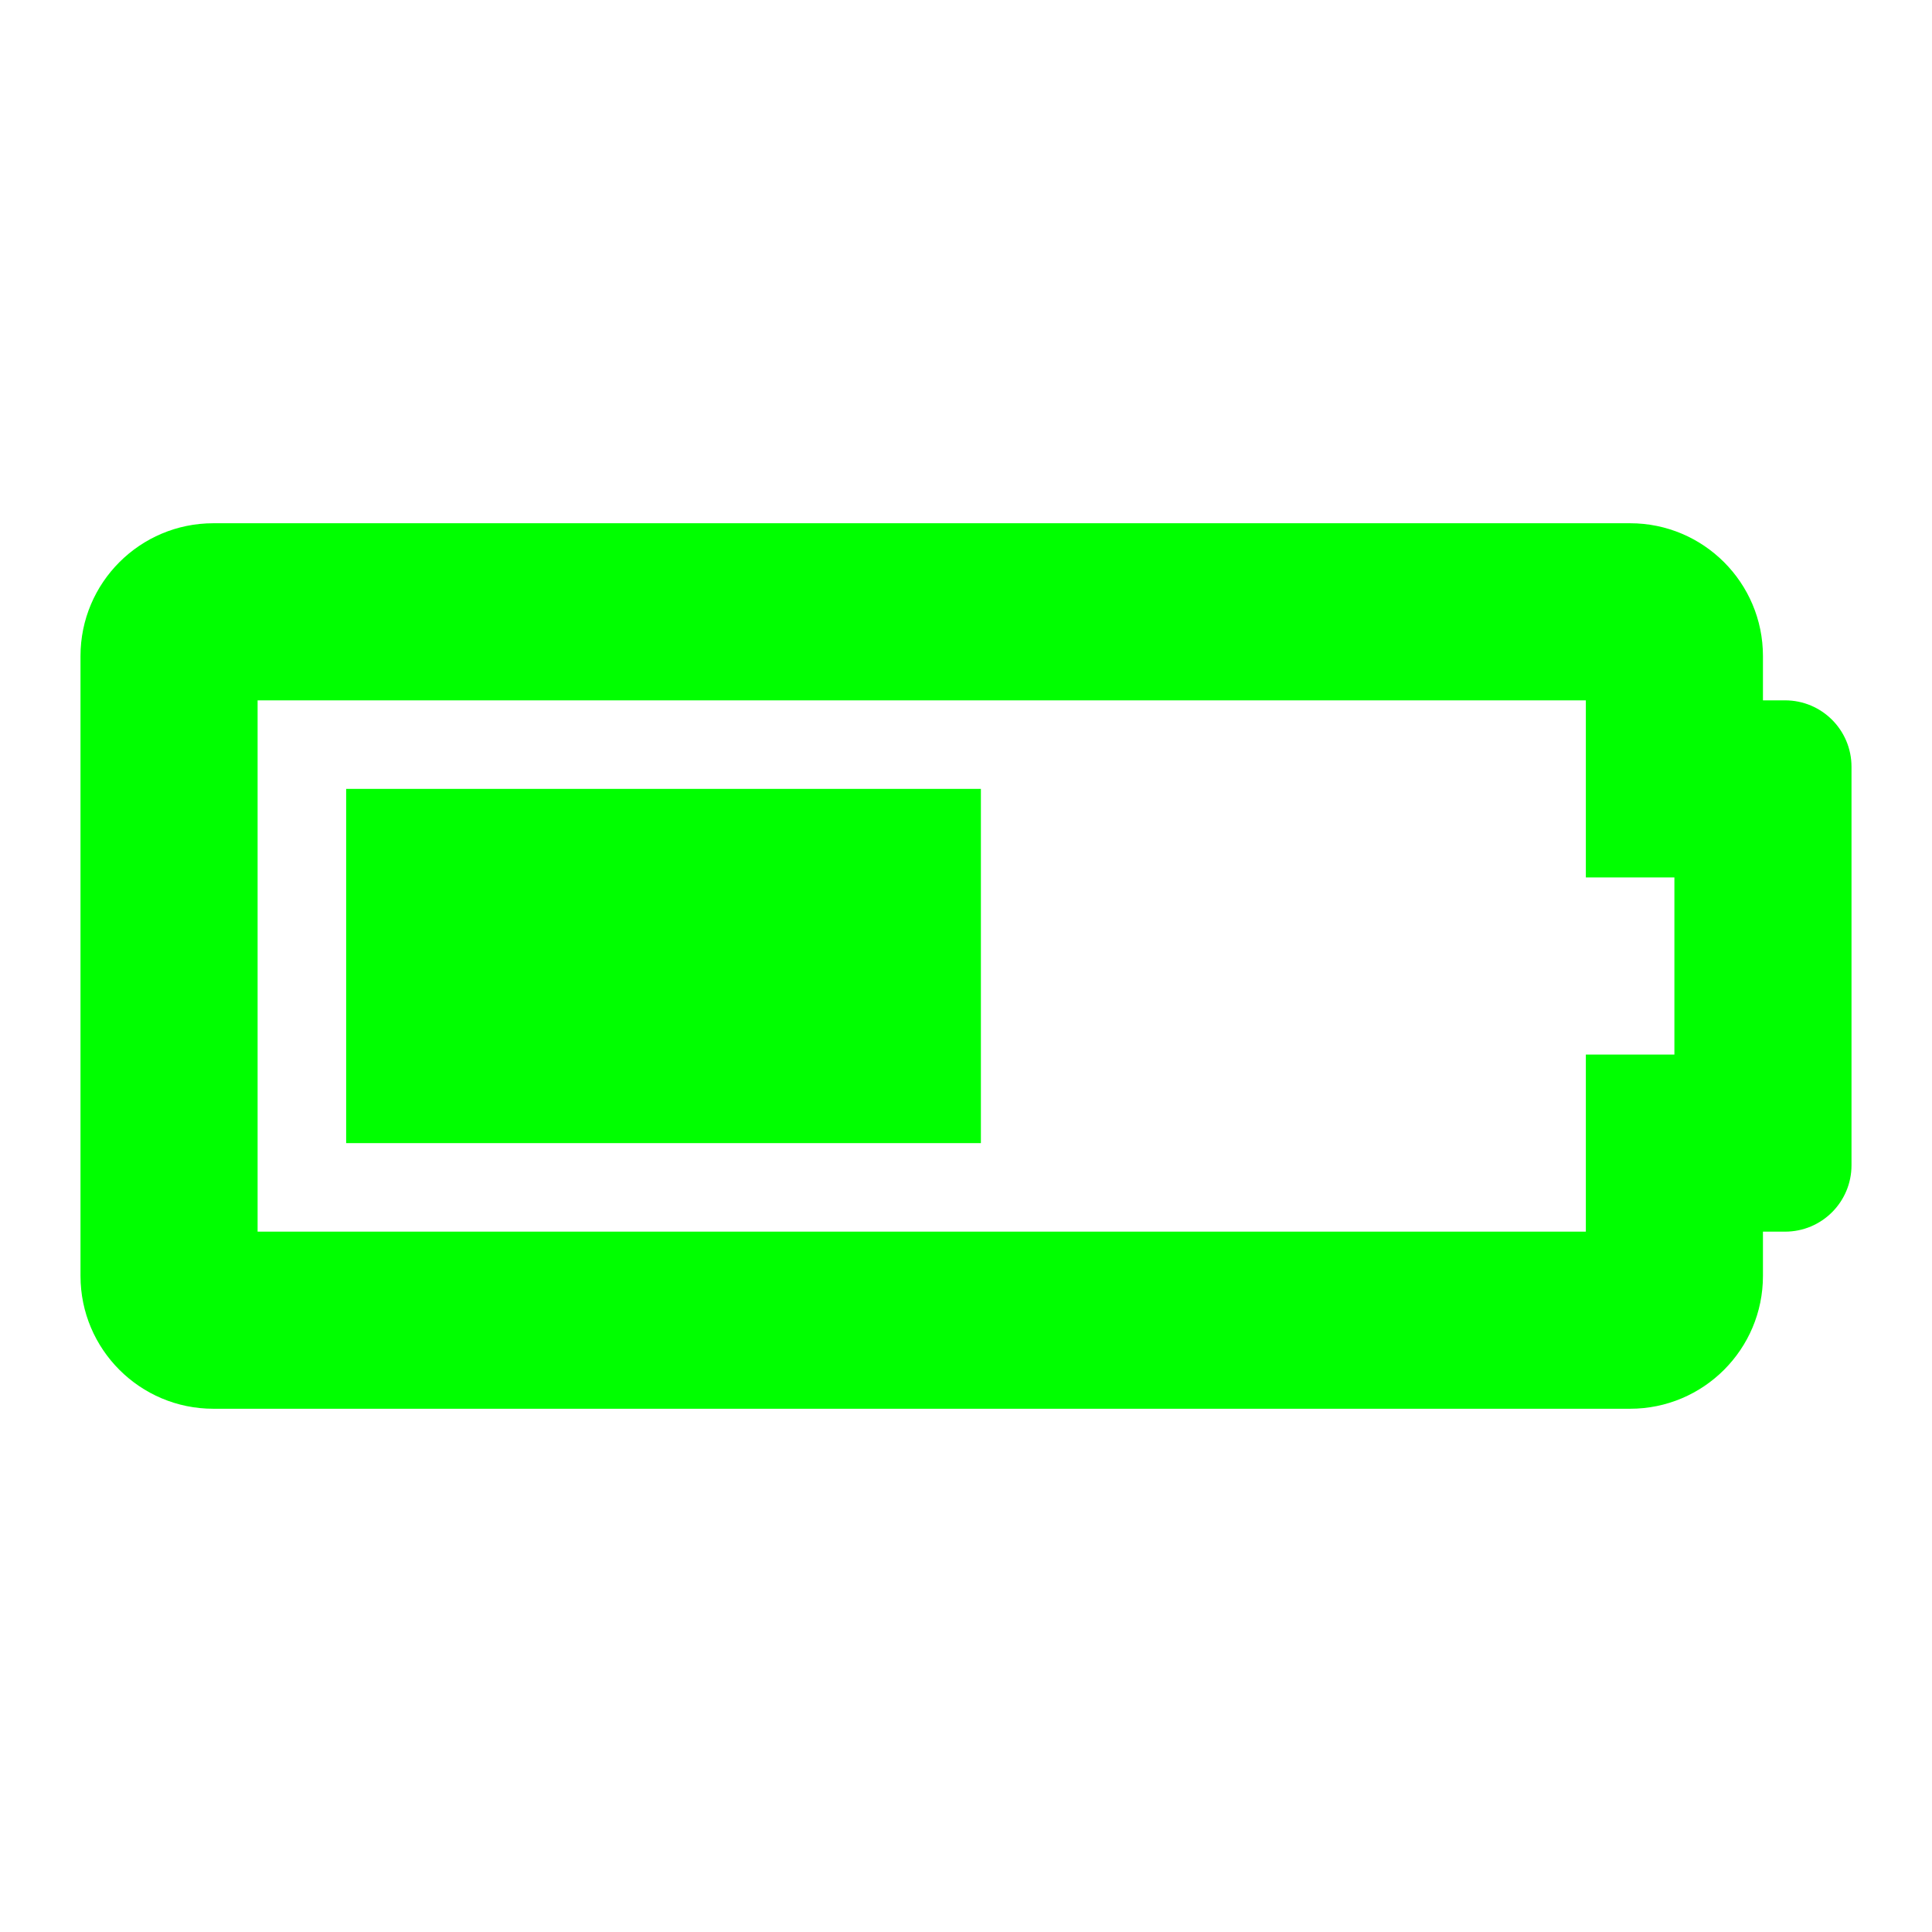
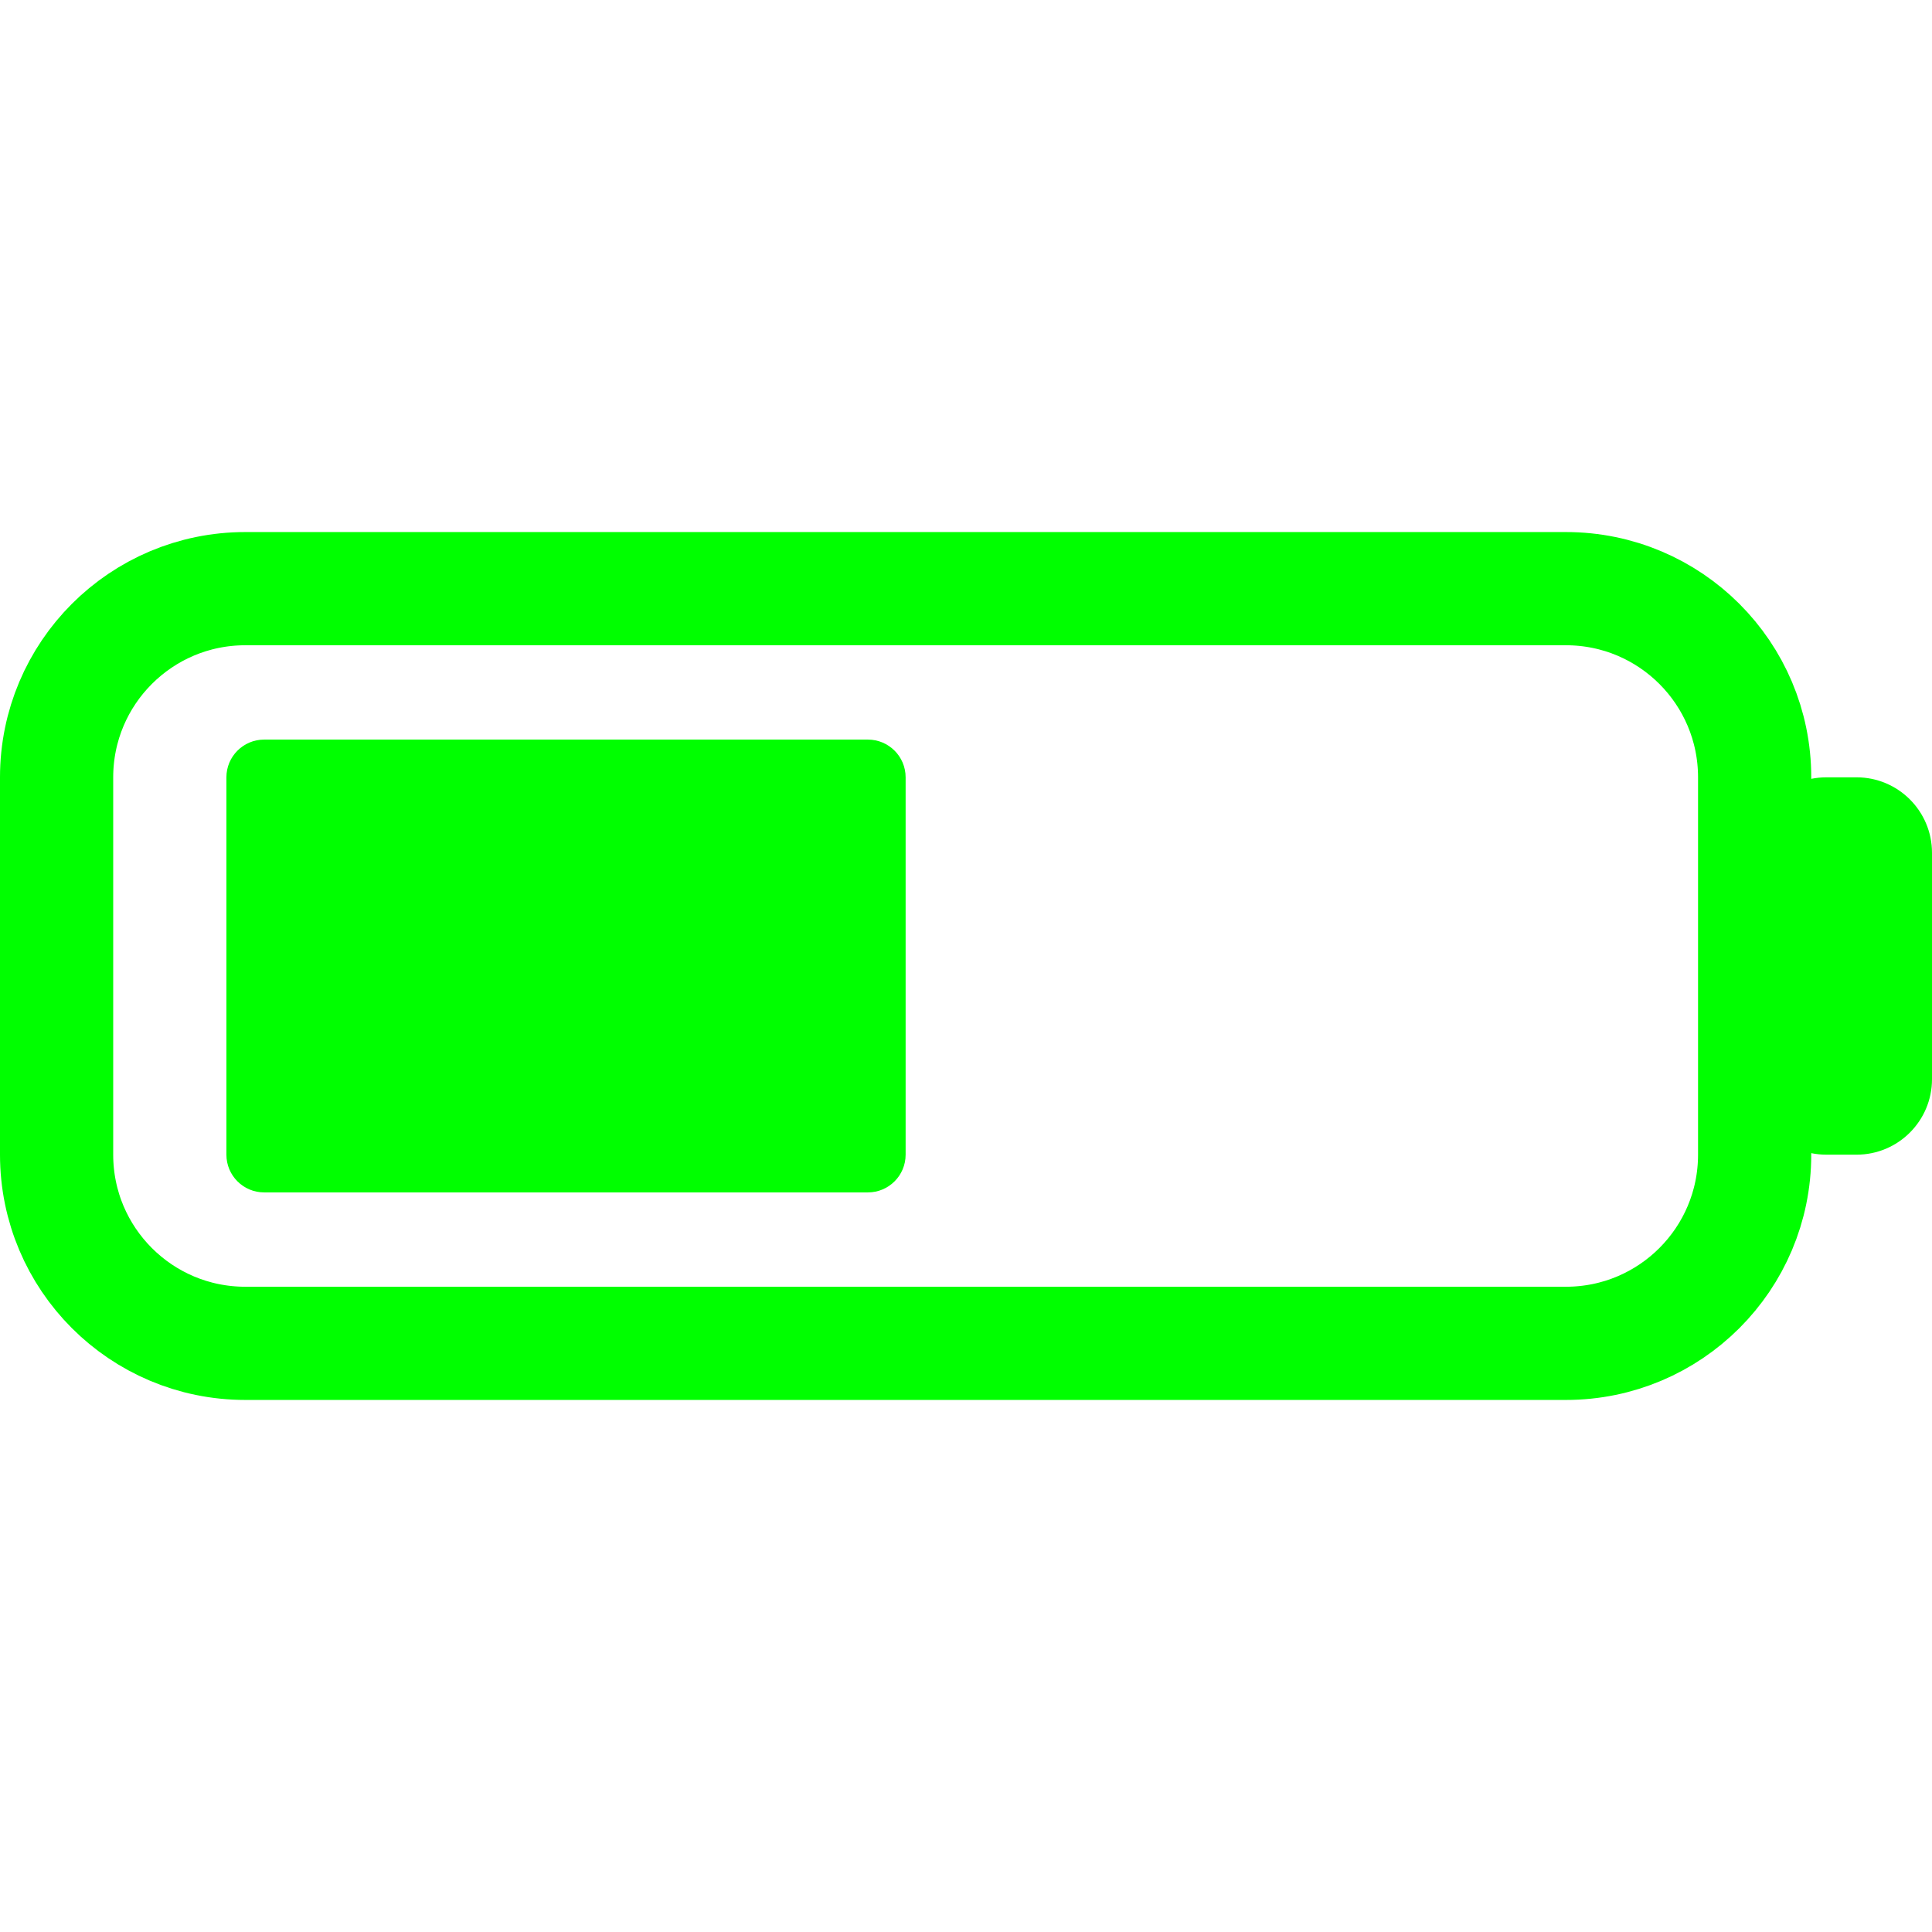
- <svg xmlns="http://www.w3.org/2000/svg" height="24" viewBox="0 0 24 24" width="24">
-   <path d="m19.7 8.7v2.2h1.1v2.2h-1.1v2.2h-16.5v-6.6zm.55-2.2h-17.6c-.911 0-1.65.739-1.65 1.65v7.7c0 .911.739 1.65 1.65 1.65h17.6c.911 0 1.65-.739 1.65-1.65v-.55h.275c.456 0 .825-.369.825-.825v-4.95c0-.456-.369-.825-.825-.825h-.275v-.55c0-.911-.739-1.65-1.65-1.65zm-8.065 3.3h-7.885v4.4h7.885z" fill="#00ff00" stroke-width=".034" />
+ <svg xmlns="http://www.w3.org/2000/svg" width="256" height="256" viewBox="0 0 256 256">
+   <rect id="battery-outline" x="7.5" y="78" width="225" height="100" rx="25" fill="none" stroke="#00FF00" stroke-width="15" />
+   <rect id="battery-terminal" x="232" y="103" width="24" height="50" rx="10" fill="#00FF00" />
+   <rect id="battery-level-50" x="30" y="98" width="90" height="60" rx="5" fill="#00FF00" />
</svg>
